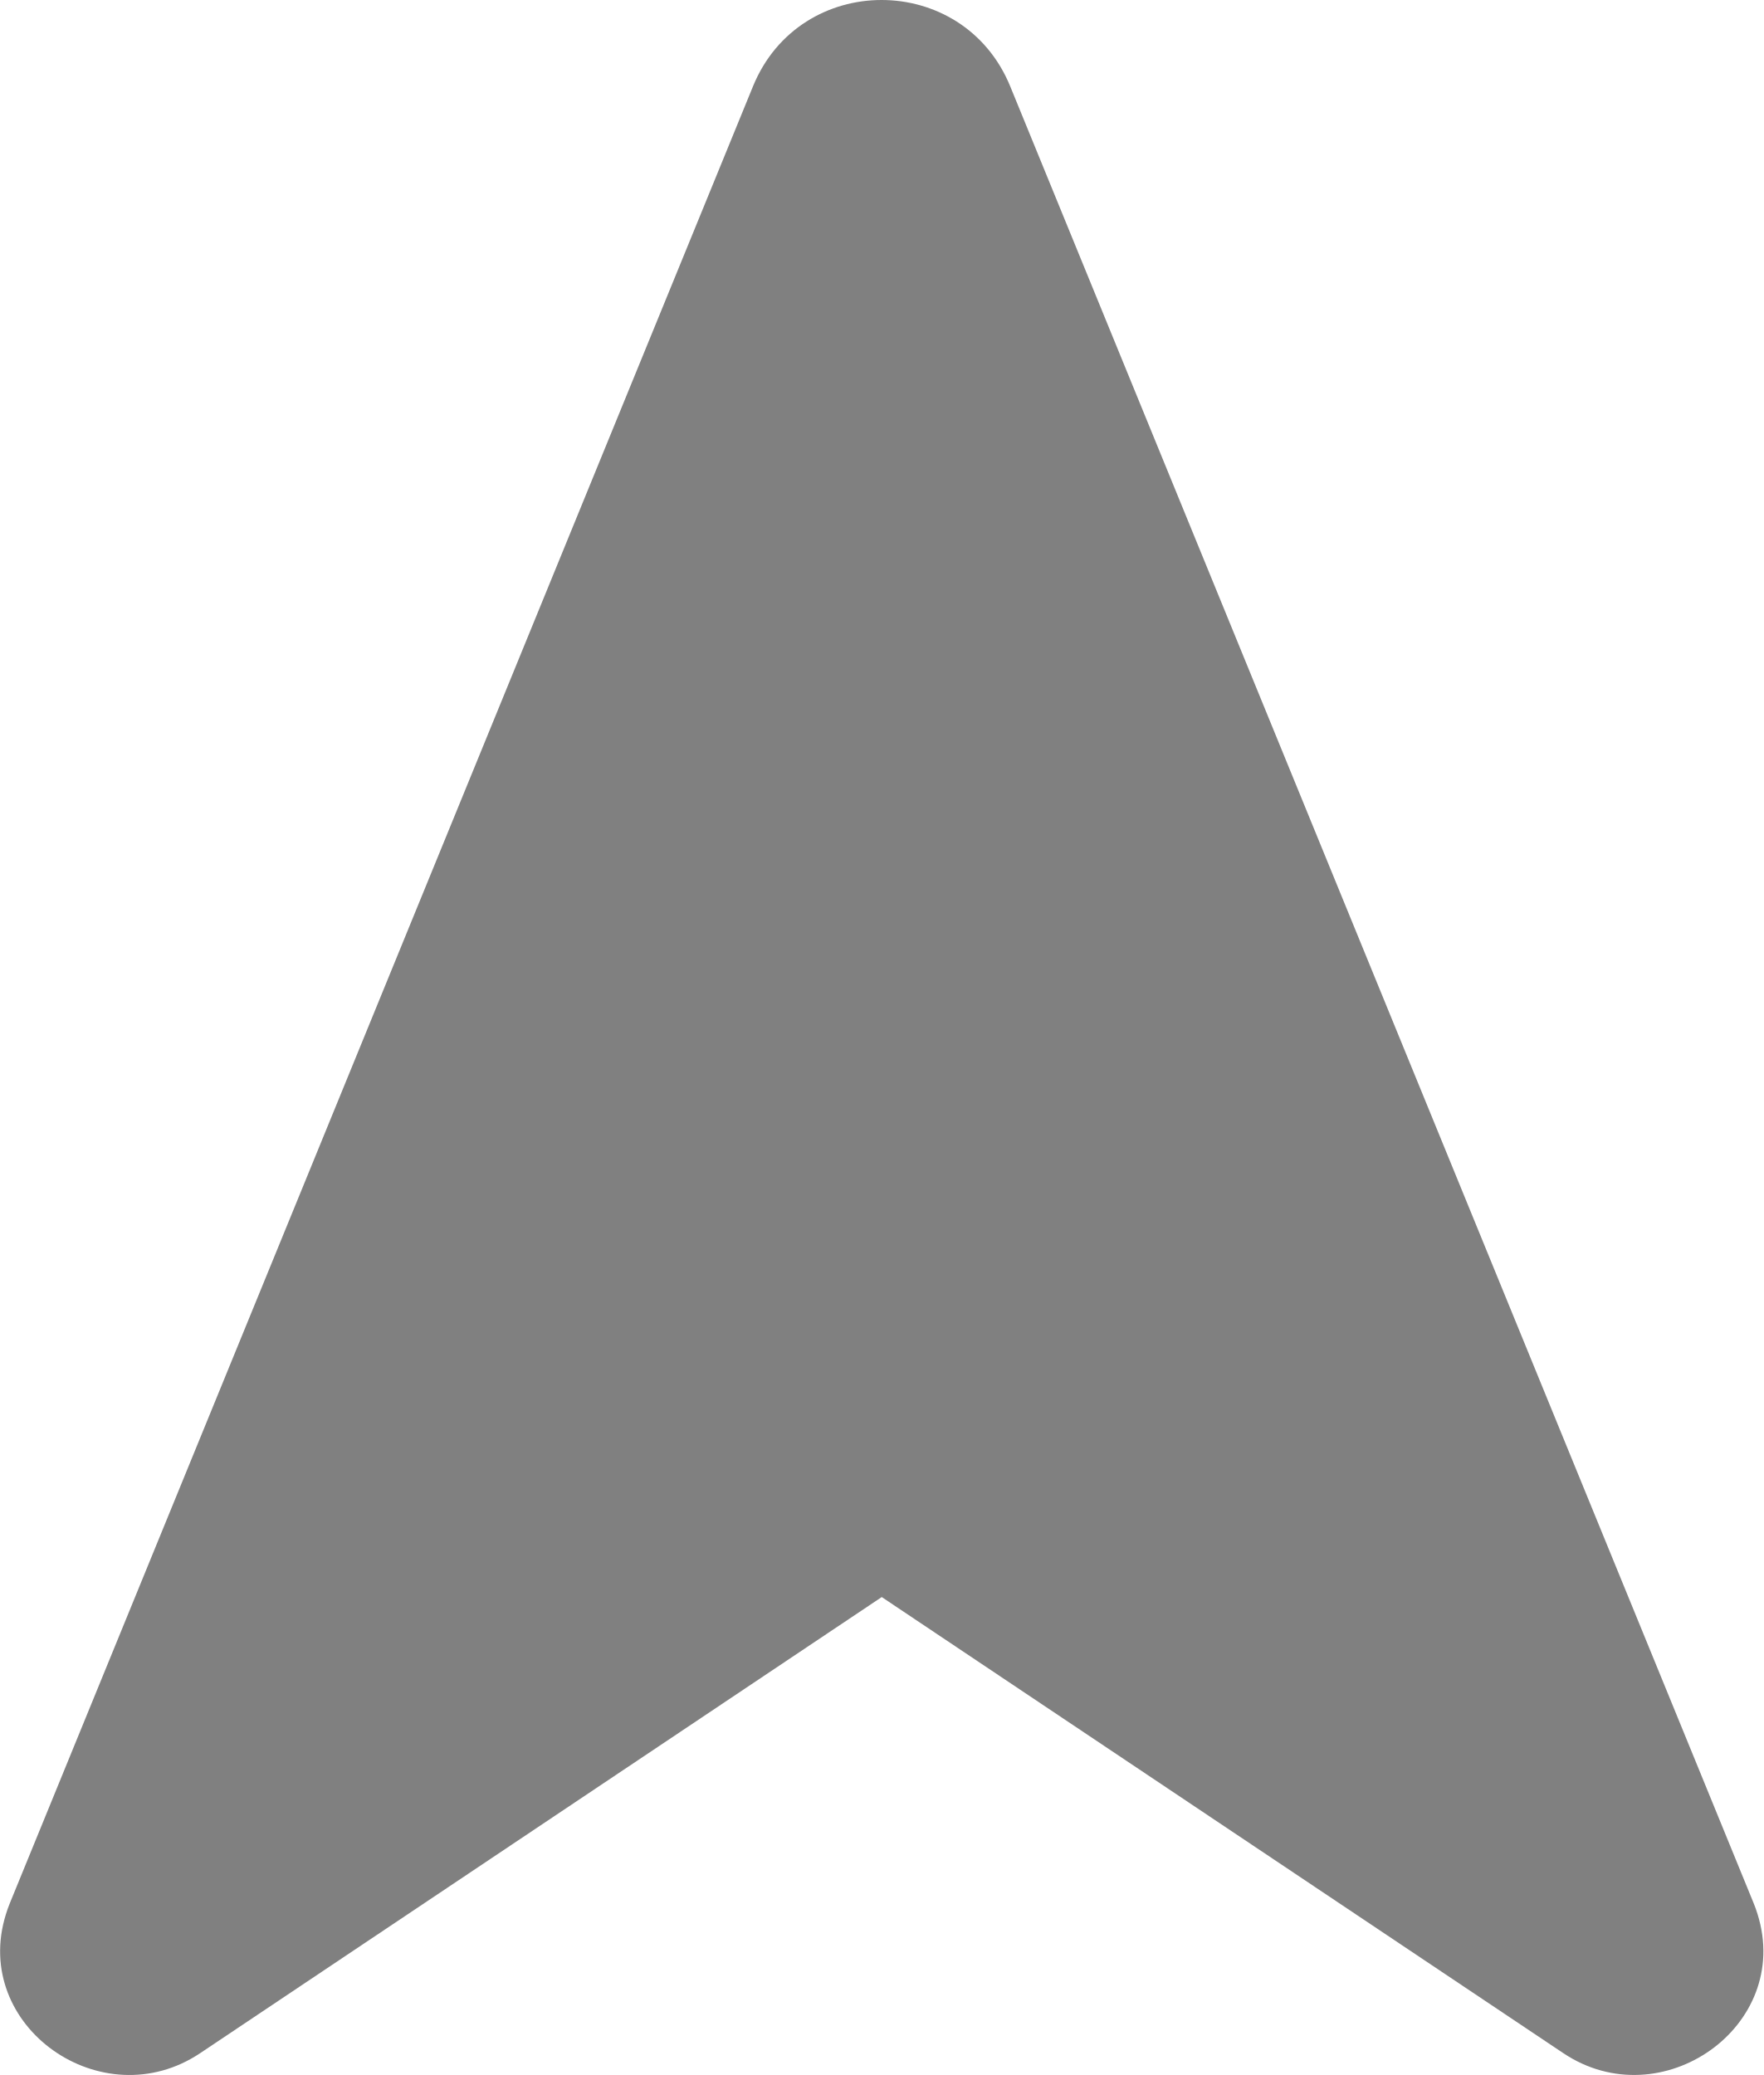
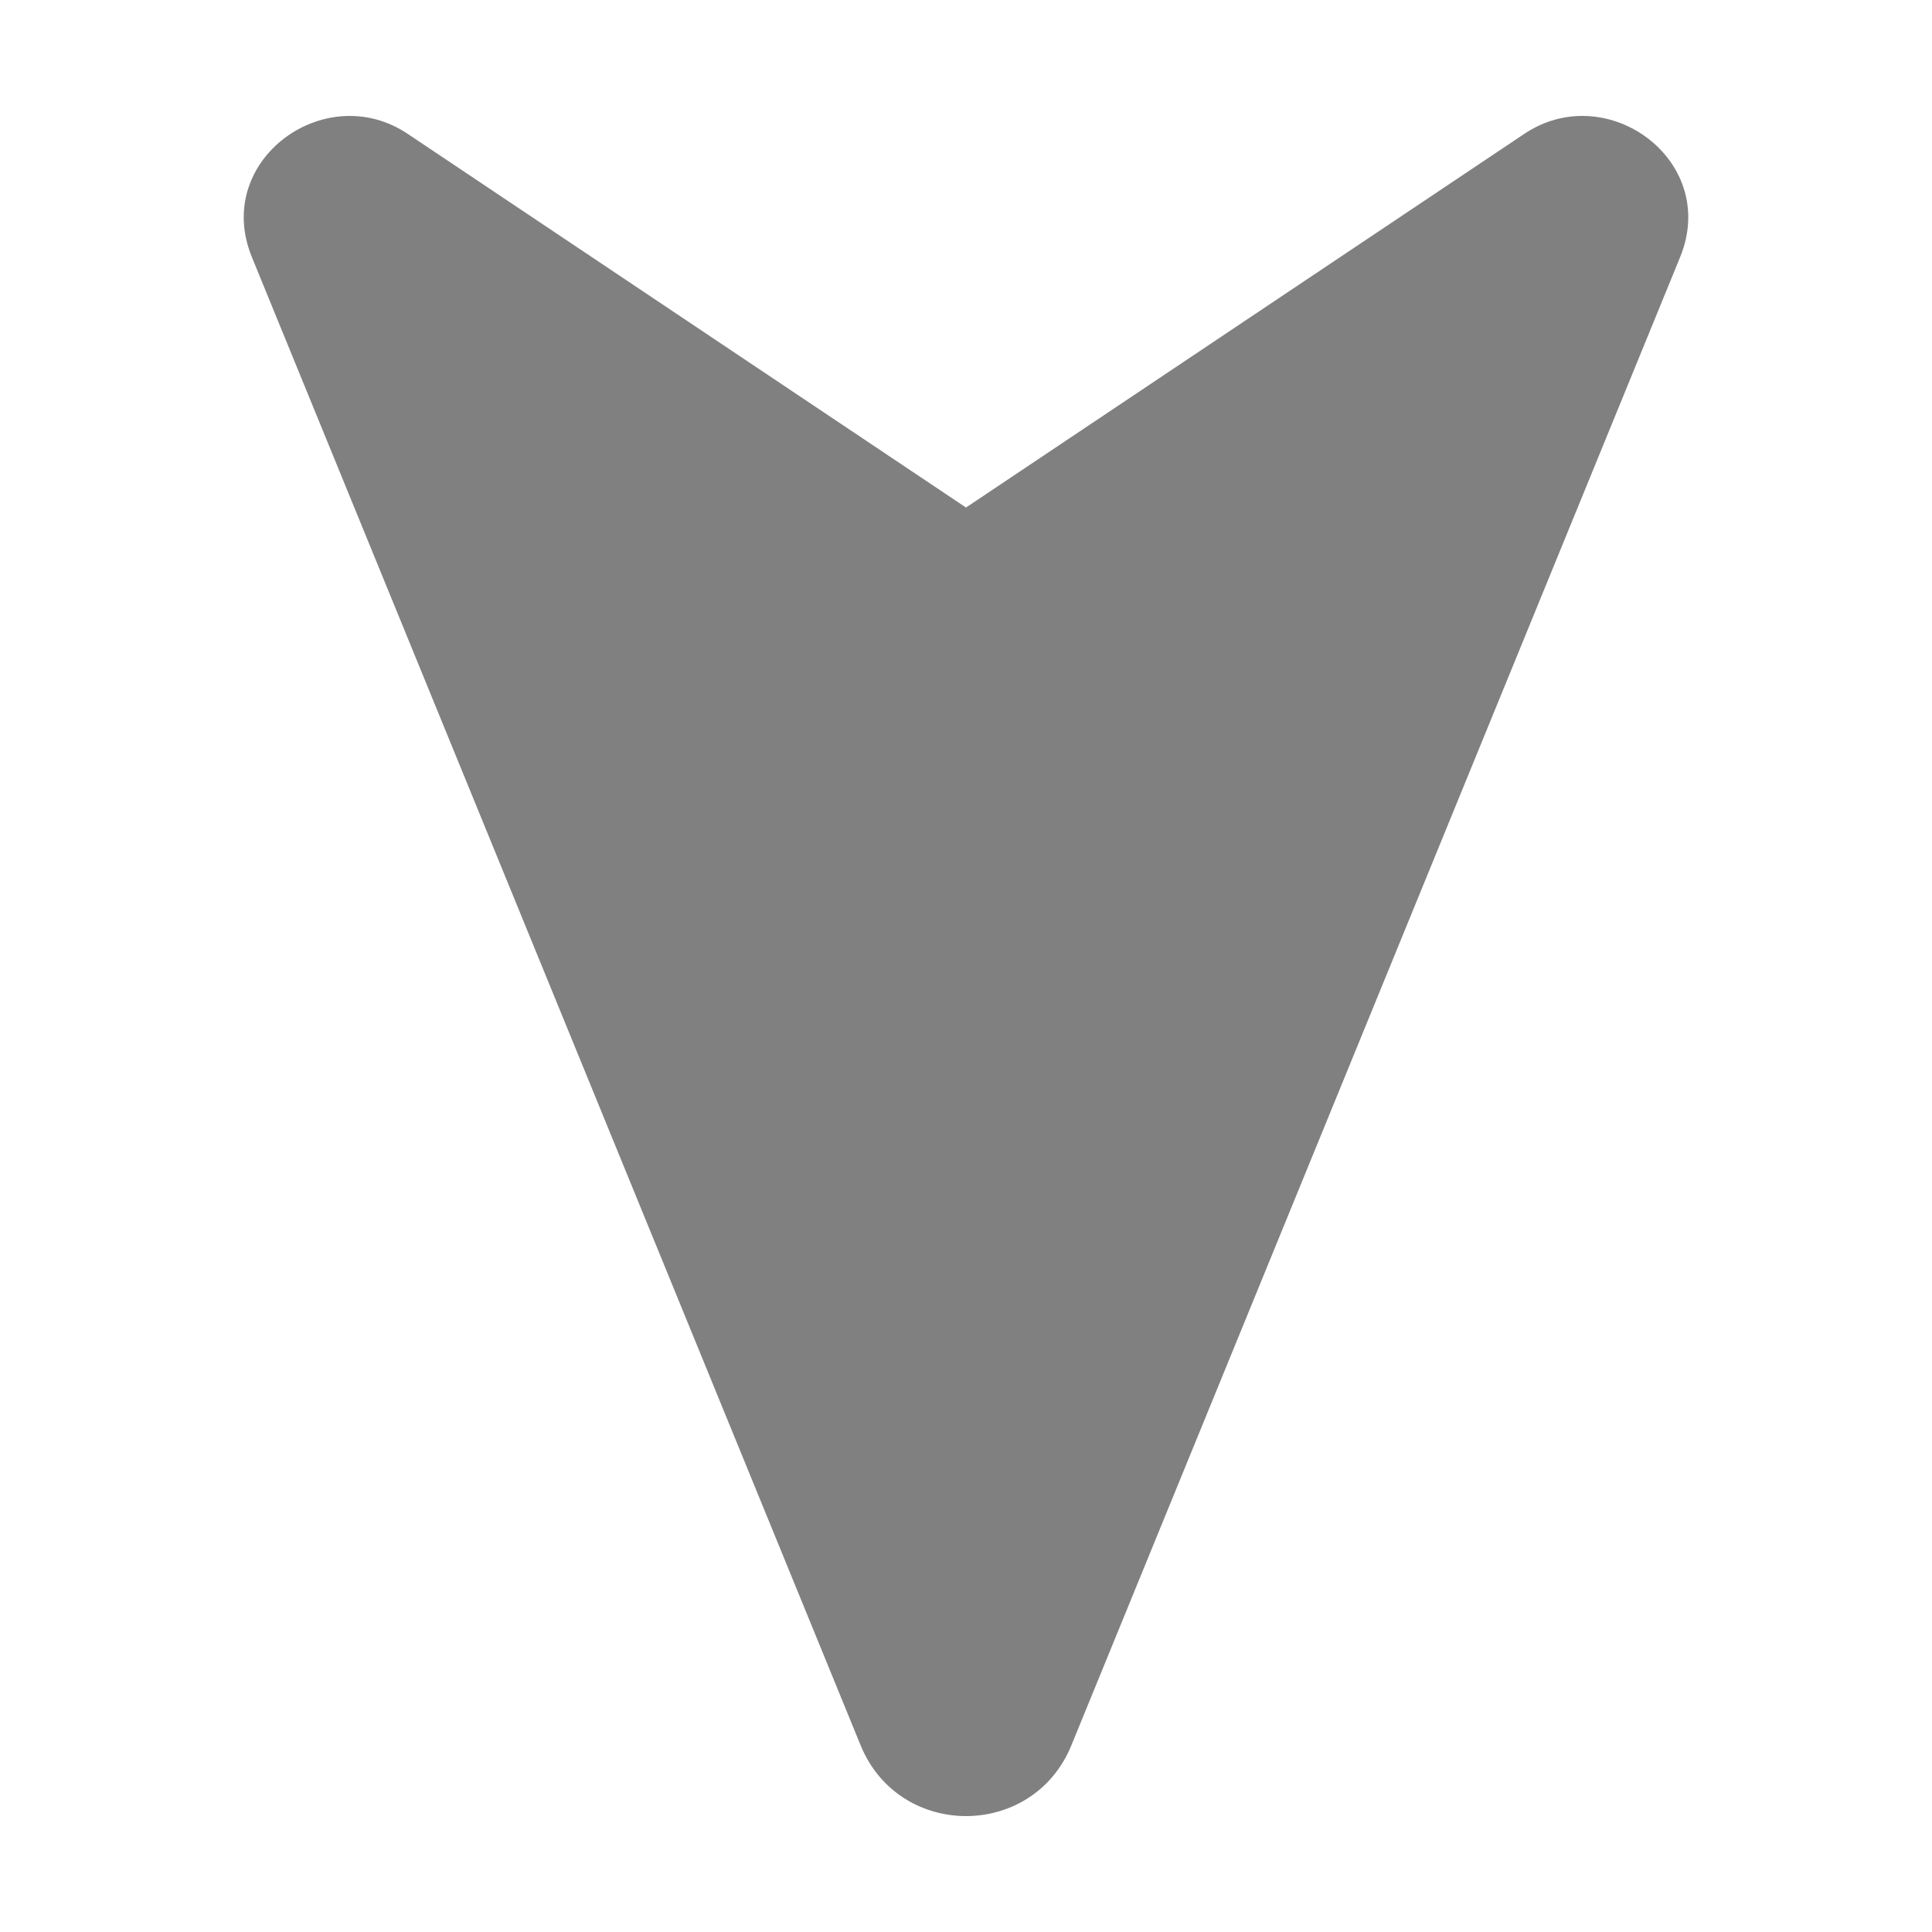
- <svg xmlns="http://www.w3.org/2000/svg" id="Layer_2" data-name="Layer 2" viewBox="0 0 124.86 146.96">
+ <svg xmlns="http://www.w3.org/2000/svg" id="Layer_2" viewBox="0 0 167 167">
  <defs>
-     <style>
-       .cls-1 {
-         fill: gray;
-       }
-     </style>
+     <style>.cls-1{fill:gray;}.cls-2{fill:none;}</style>
  </defs>
-   <g id="Layer_2-2" data-name="Layer 2">
-     <path class="cls-1" d="m53.32,6.12L.71,134.76c-.11.27-.21.54-.29.81-2.49,7.96,6.83,14.48,13.76,9.84l48.26-32.3,48.26,32.3c6.93,4.64,16.25-1.89,13.76-9.84-.08-.27-.18-.54-.29-.81L71.54,6.12c-3.34-8.16-14.89-8.16-18.22,0Z" />
+   <g id="Layer_3">
+     <path class="cls-1" d="m92.61,150.86L145.23,22.22c.11-.27.21-.54.29-.81,2.49-7.96-6.83-14.48-13.76-9.84l-48.26,32.3L35.24,11.57c-6.93-4.64-16.25,1.89-13.76,9.84.08.27.18.54.29.81l52.62,128.64c3.34,8.16,14.89,8.16,18.22,0Z" />
+     <rect class="cls-2" width="167" height="167" />
  </g>
</svg>
